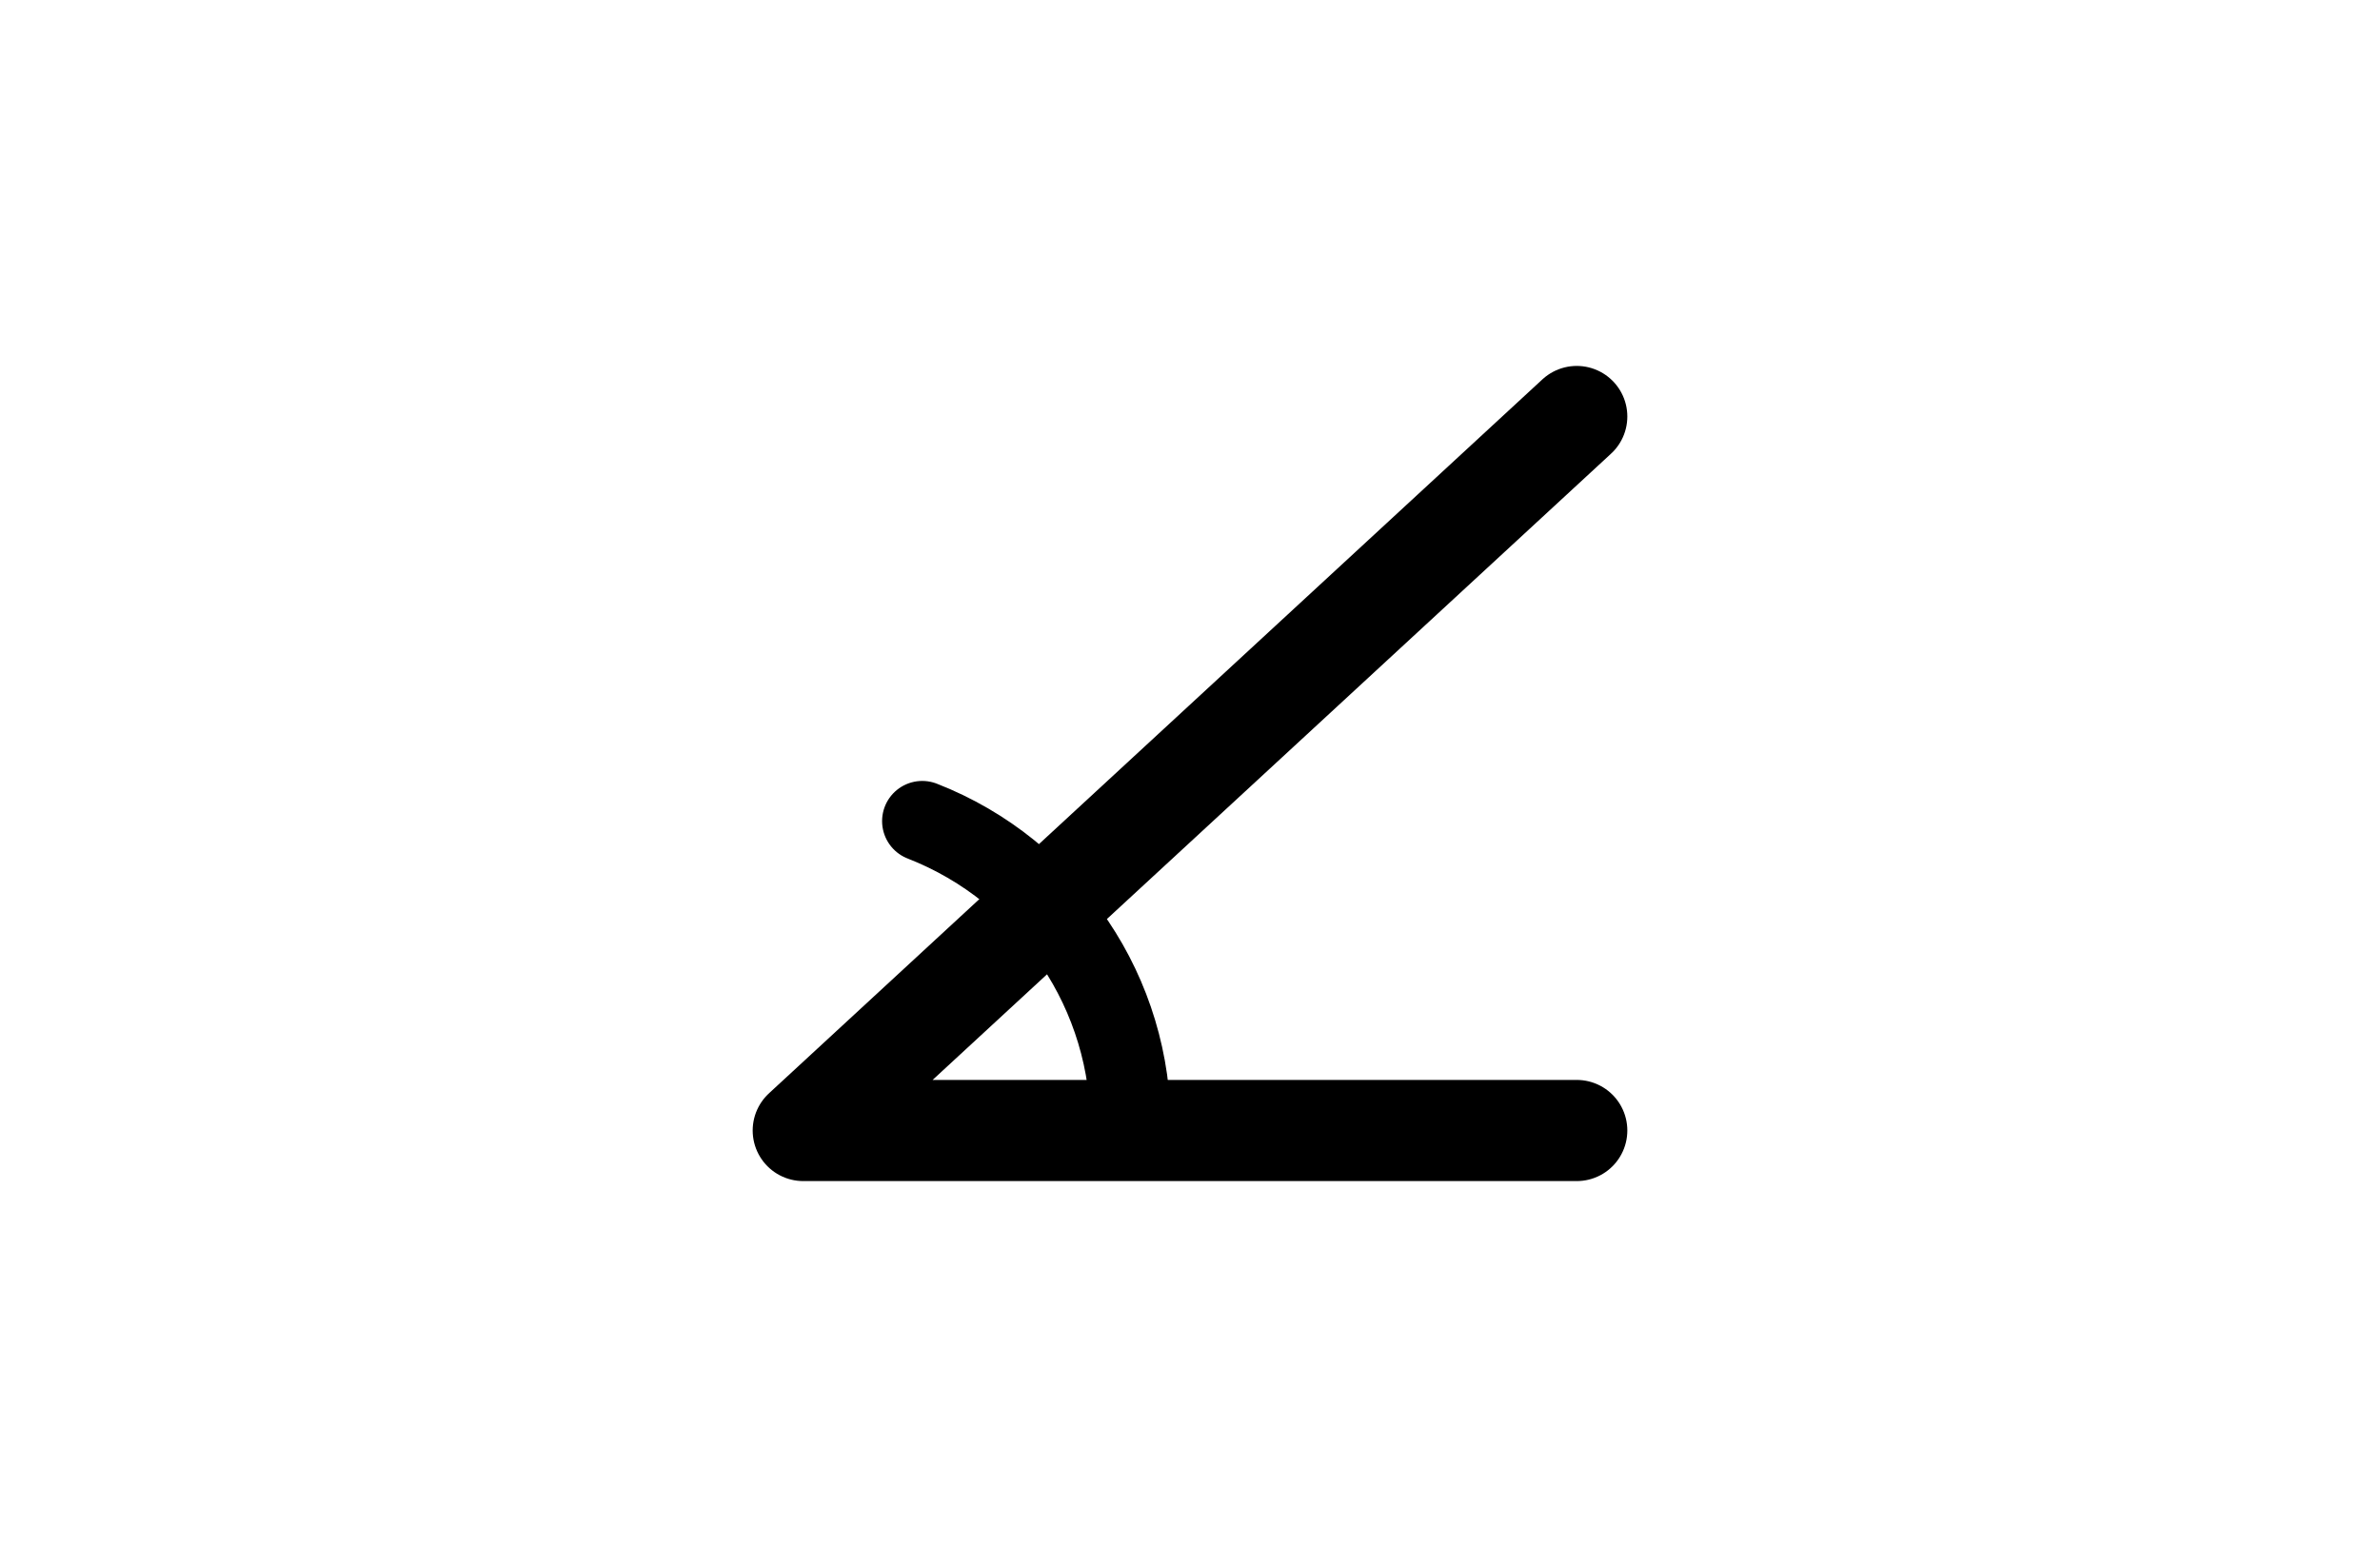
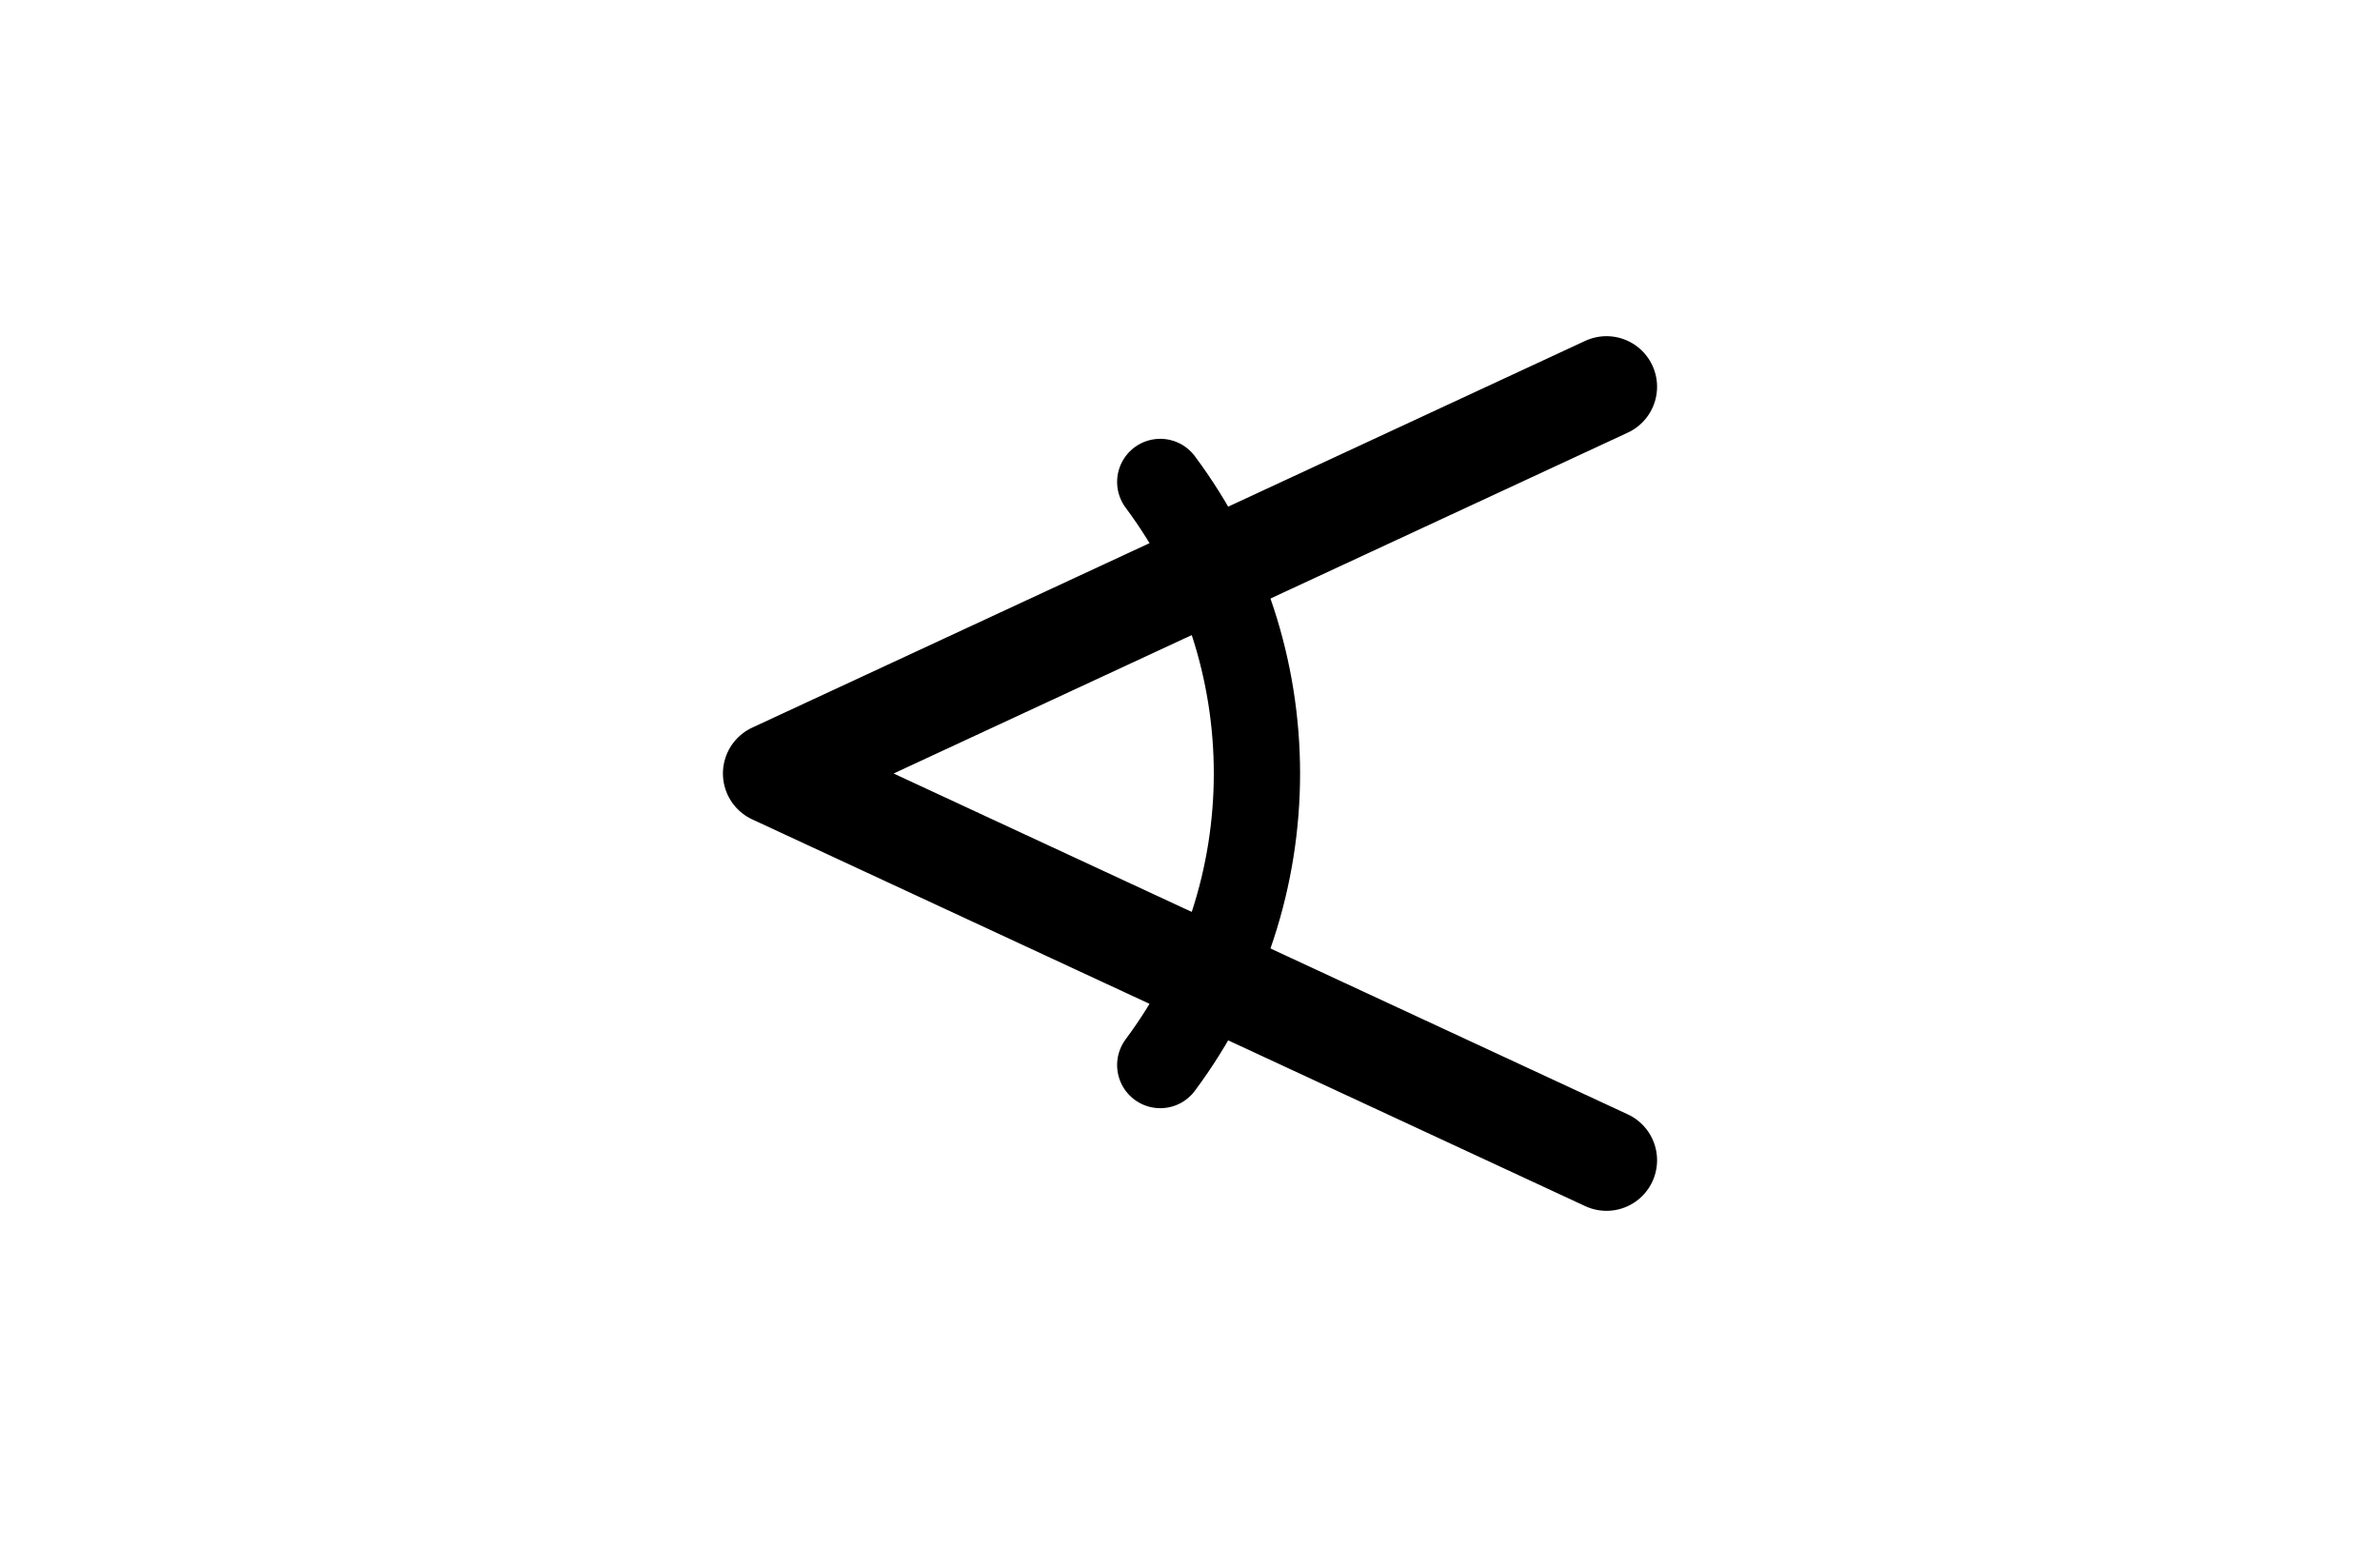
<svg xmlns="http://www.w3.org/2000/svg" width="40" height="26" viewBox="0 0 40 26" fill="none" stroke="currentColor" stroke-width="1.7" stroke-linecap="round" stroke-linejoin="round">
-   <path d="M26.5 7 L13.5 19 H26.5" />
-   <path d="M19 19 A5.5 5.5 0 0 0 15.5 13.8" stroke-width="1.35" />
+   <g transform="translate(0.5 0)">
+     <path d="M26.5 6.5 L12.5 13 L26.5 19.5" />
+     <path d="M19.0 8.1 A8.2 8.2 0 0 1 19.0 17.9" stroke-width="1.45" />
+   </g>
</svg>
